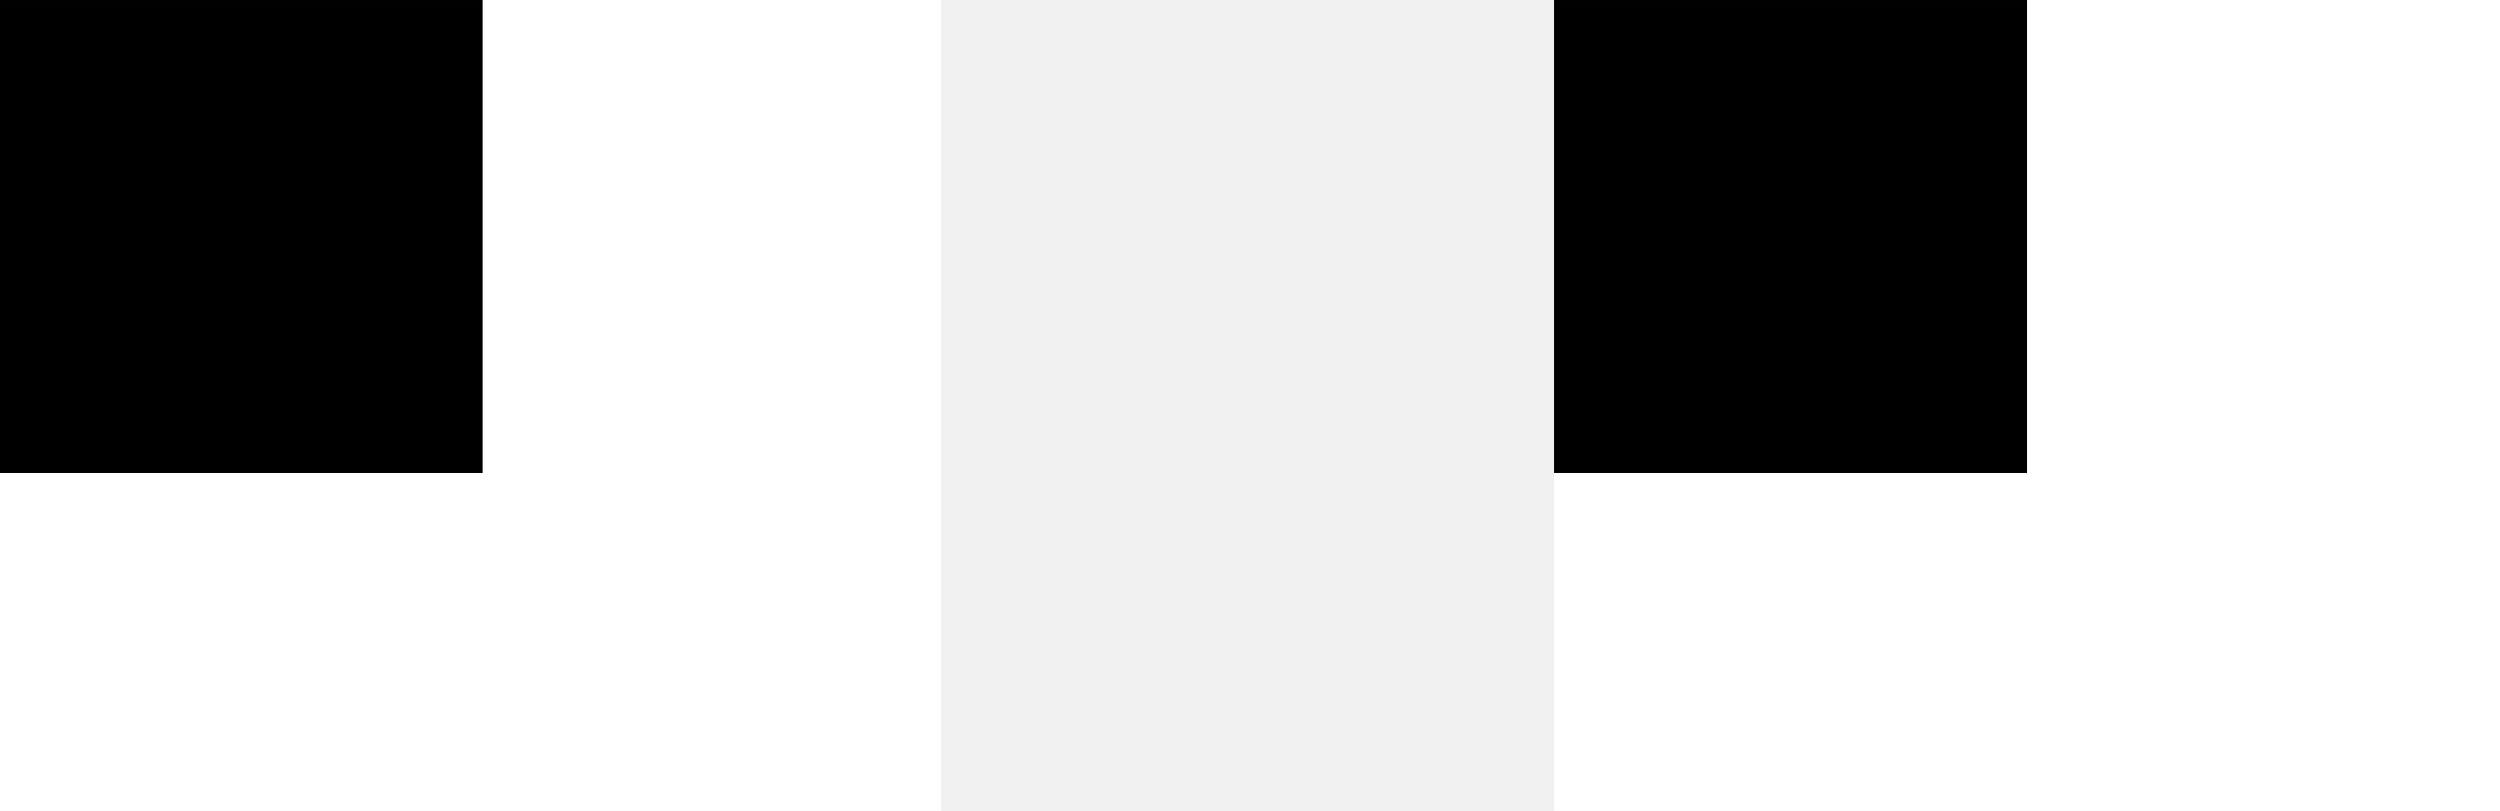
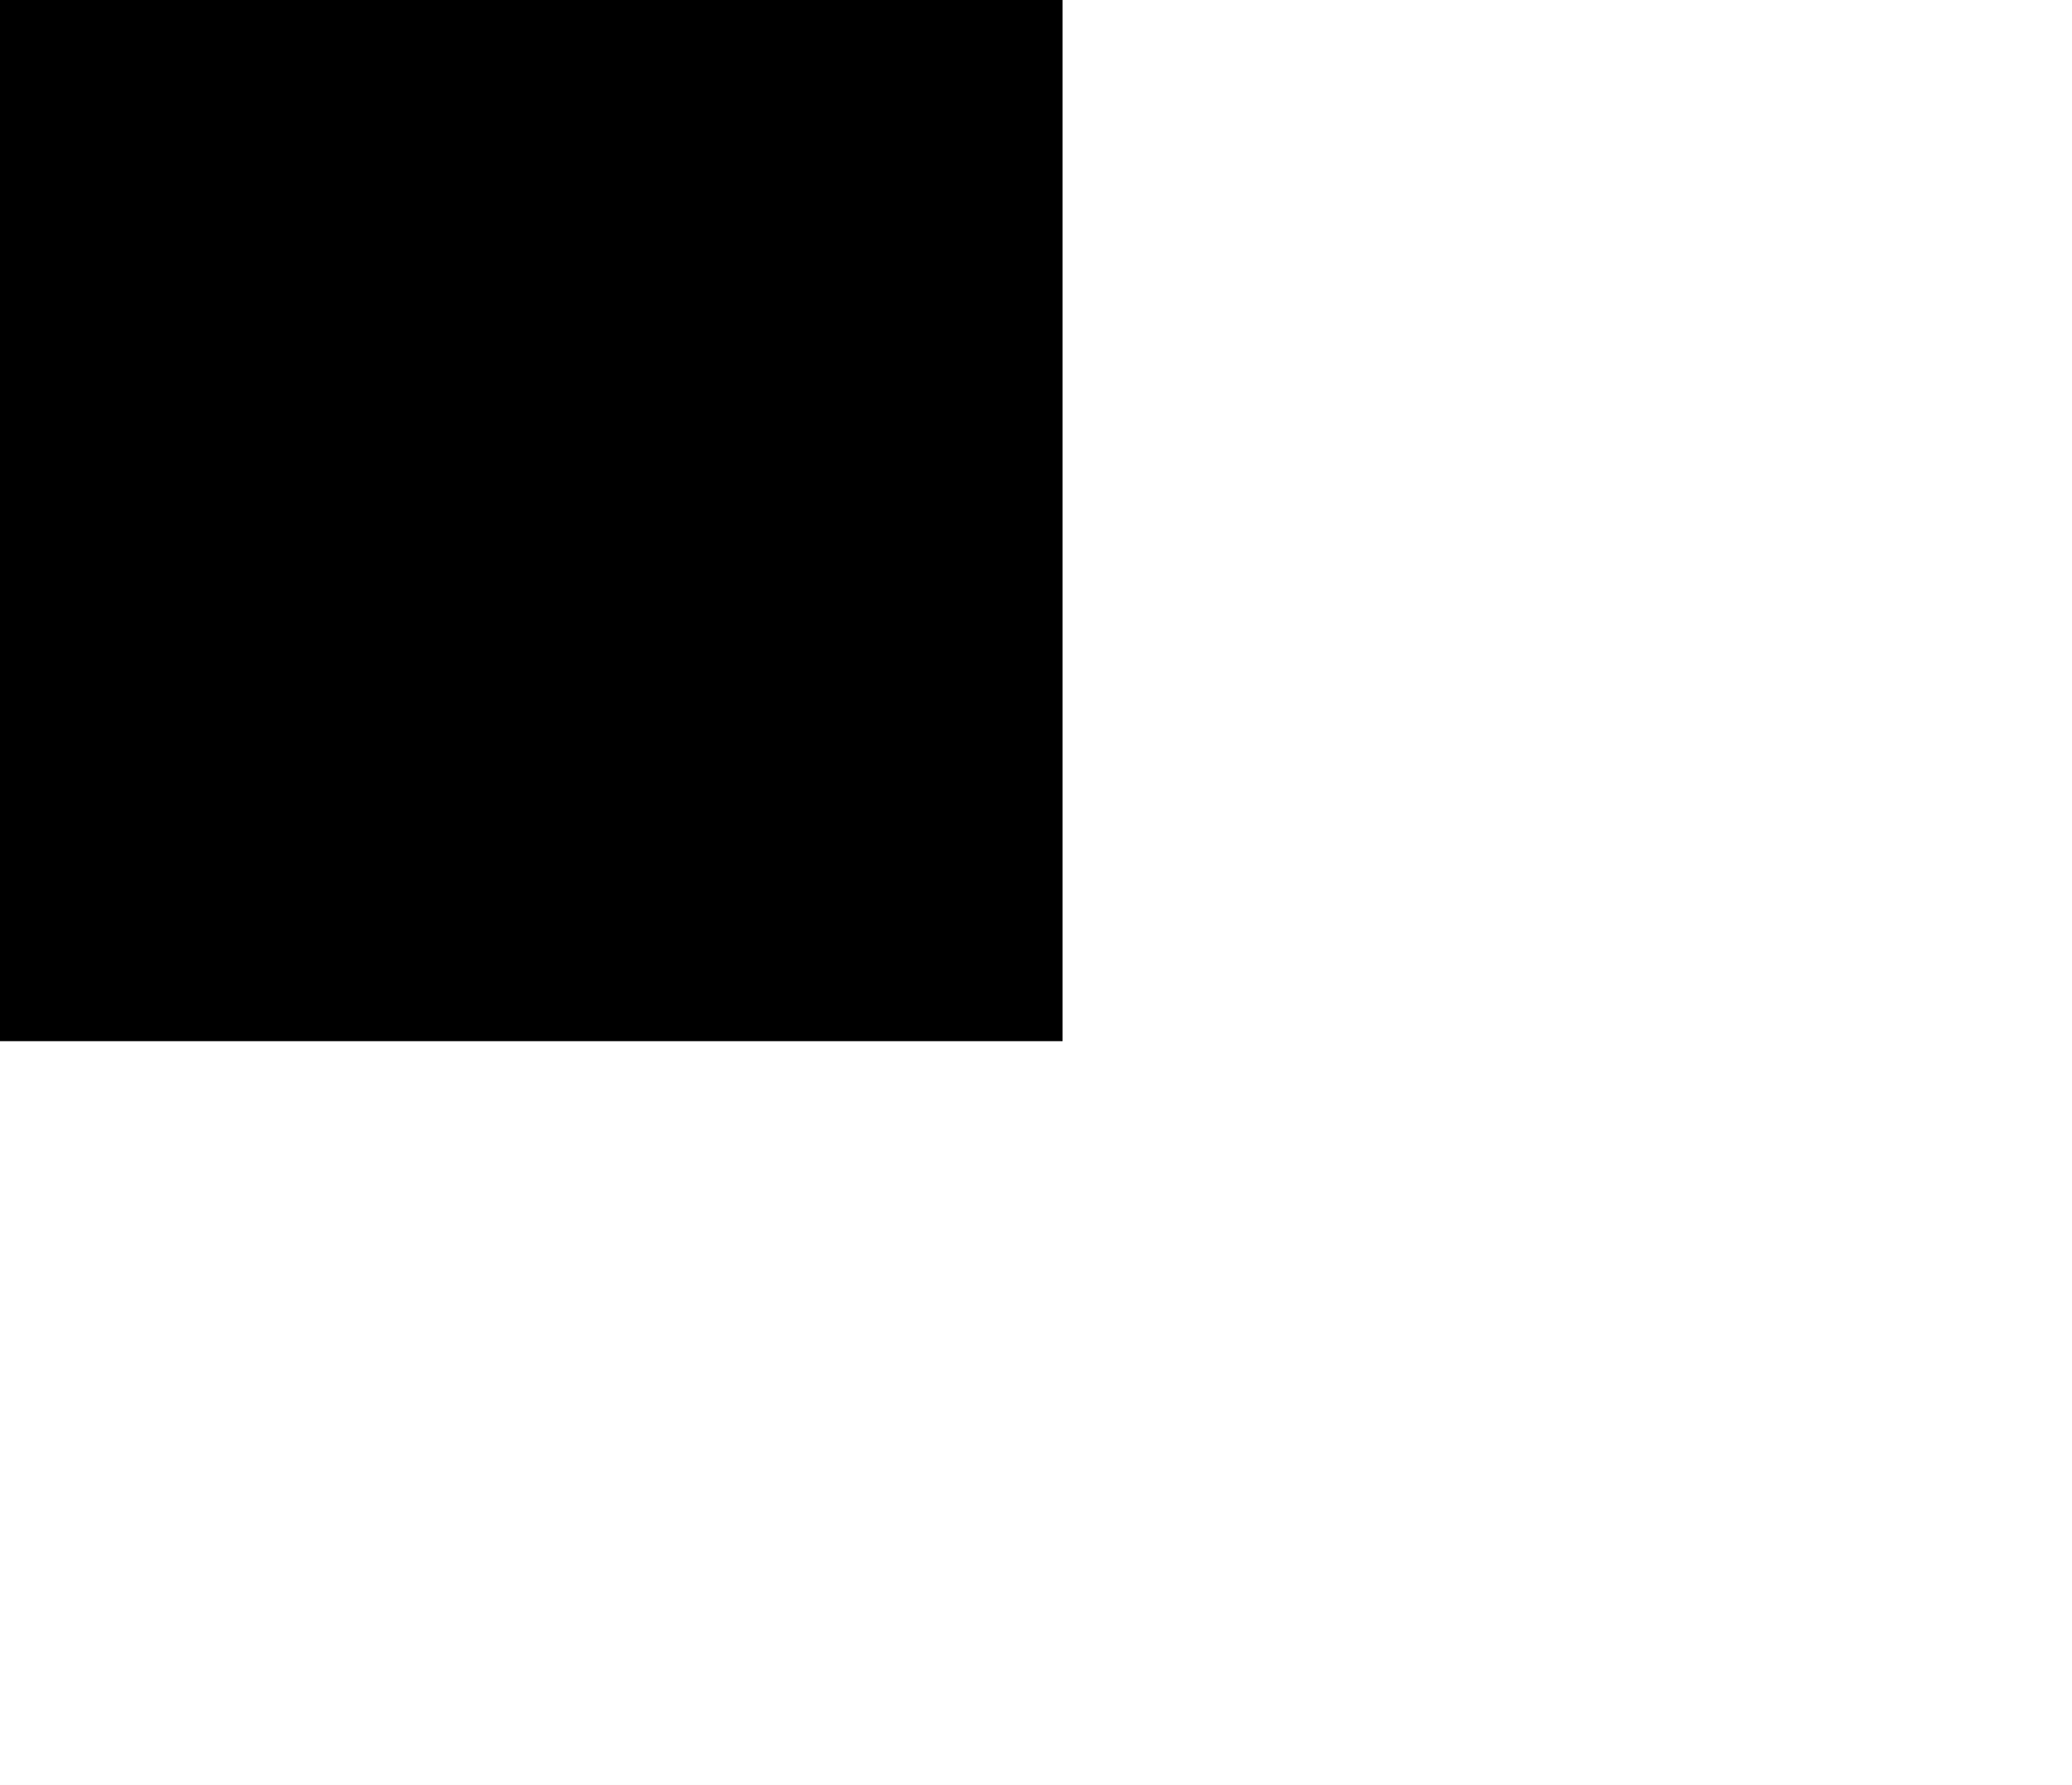
- <svg xmlns="http://www.w3.org/2000/svg" width="41.769mm" height="13.547mm" viewBox="0 0 148 48" id="svg8346" version="1.1">
+ <svg xmlns="http://www.w3.org/2000/svg" width="15.724mm" height="13.547mm" viewBox="0 0 55.714 48" id="svg8346" version="1.1">
  <defs id="defs8348" />
  <g id="layer1" transform="translate(-337.7381,-375.6994)">
-     <g transform="translate(-358.2619,-736.6627)" id="g5623-9">
-       <rect y="1112.362" x="696" height="48" width="55.714" id="rect7501-5-4-85" style="opacity:1;fill:#ffffff;fill-opacity:1;stroke:none;stroke-width:0.971;stroke-linecap:round;stroke-linejoin:round;stroke-miterlimit:4;stroke-dasharray:none;stroke-opacity:1" />
-       <rect y="1112.362" x="696" height="28" width="28.571" id="rect7501-3-9-9-6" style="opacity:1;fill:#000000;fill-opacity:1;stroke:none;stroke-width:0.971;stroke-linecap:round;stroke-linejoin:round;stroke-miterlimit:4;stroke-dasharray:none;stroke-opacity:1" />
-       <rect y="1112.362" x="788" height="48" width="56" id="rect7501-8-9-9-9" style="opacity:1;fill:#ffffff;fill-opacity:1;stroke:none;stroke-width:0.971;stroke-linecap:round;stroke-linejoin:round;stroke-miterlimit:4;stroke-dasharray:none;stroke-opacity:1" />
-       <rect y="1112.362" x="788" height="28" width="28" id="rect7501-3-1-3-9-08" style="opacity:1;fill:#000000;fill-opacity:1;stroke:none;stroke-width:0.971;stroke-linecap:round;stroke-linejoin:round;stroke-miterlimit:4;stroke-dasharray:none;stroke-opacity:1" />
-     </g>
+     <rect style="opacity:1;fill:#ffffff;fill-opacity:1;stroke:none;stroke-width:0.971;stroke-linecap:round;stroke-linejoin:round;stroke-miterlimit:4;stroke-dasharray:none;stroke-opacity:1" id="rect7501-5-4-85" width="55.714" height="48" x="337.738" y="375.699" />
+     <rect style="opacity:1;fill:#000000;fill-opacity:1;stroke:none;stroke-width:0.971;stroke-linecap:round;stroke-linejoin:round;stroke-miterlimit:4;stroke-dasharray:none;stroke-opacity:1" id="rect7501-3-9-9-6" width="28.571" height="28" x="337.738" y="375.699" />
  </g>
</svg>
